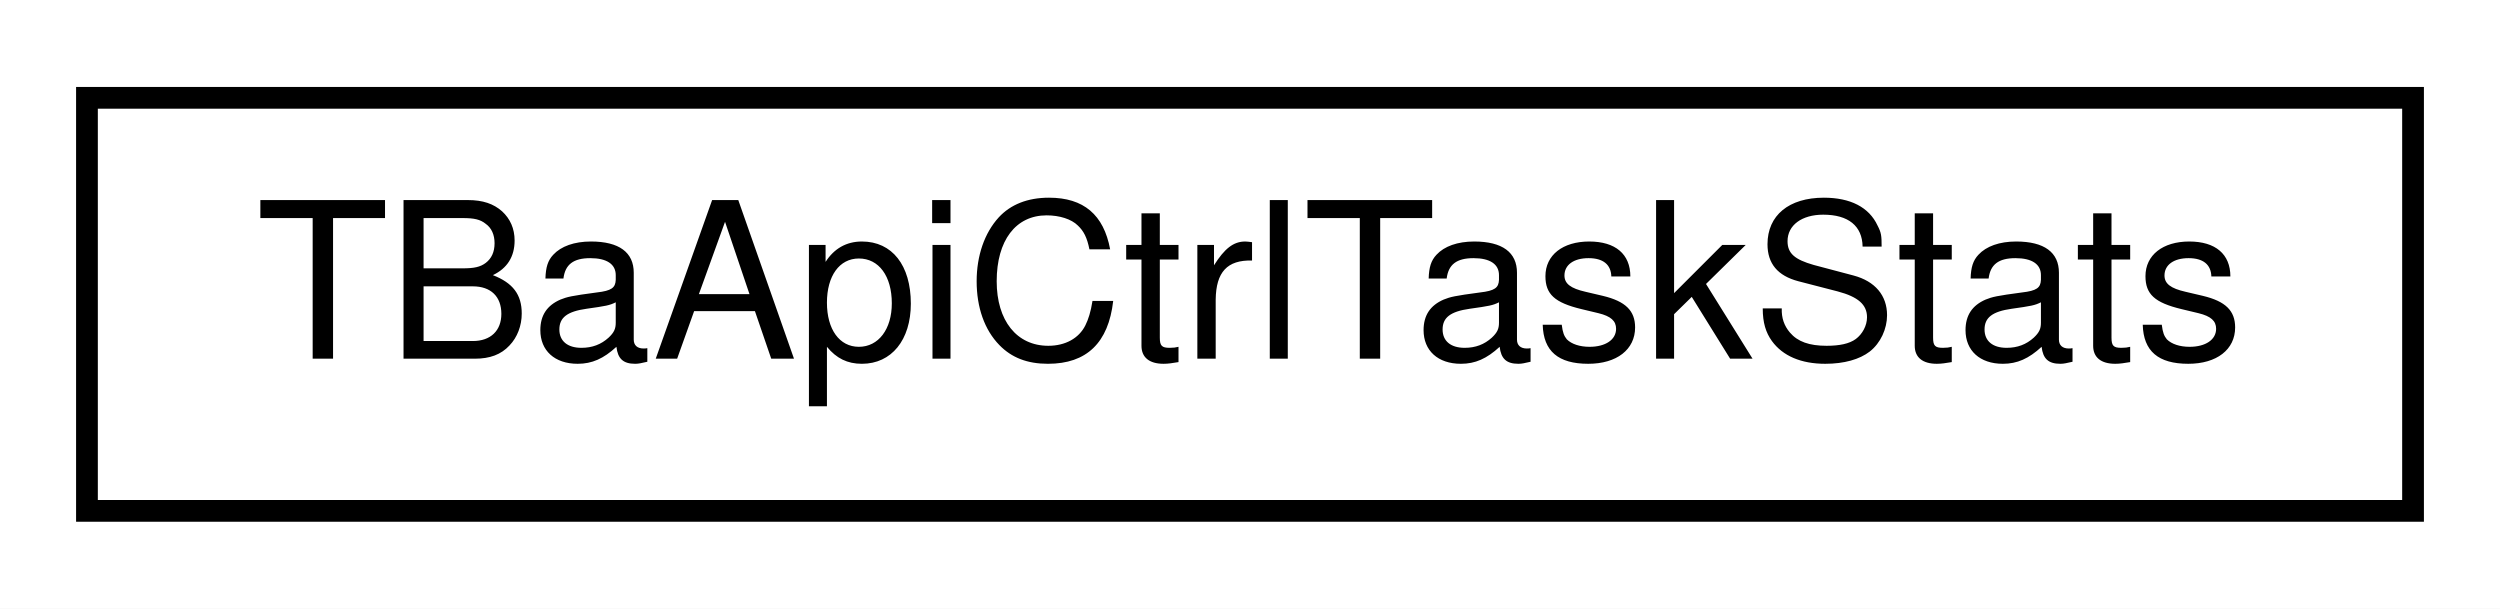
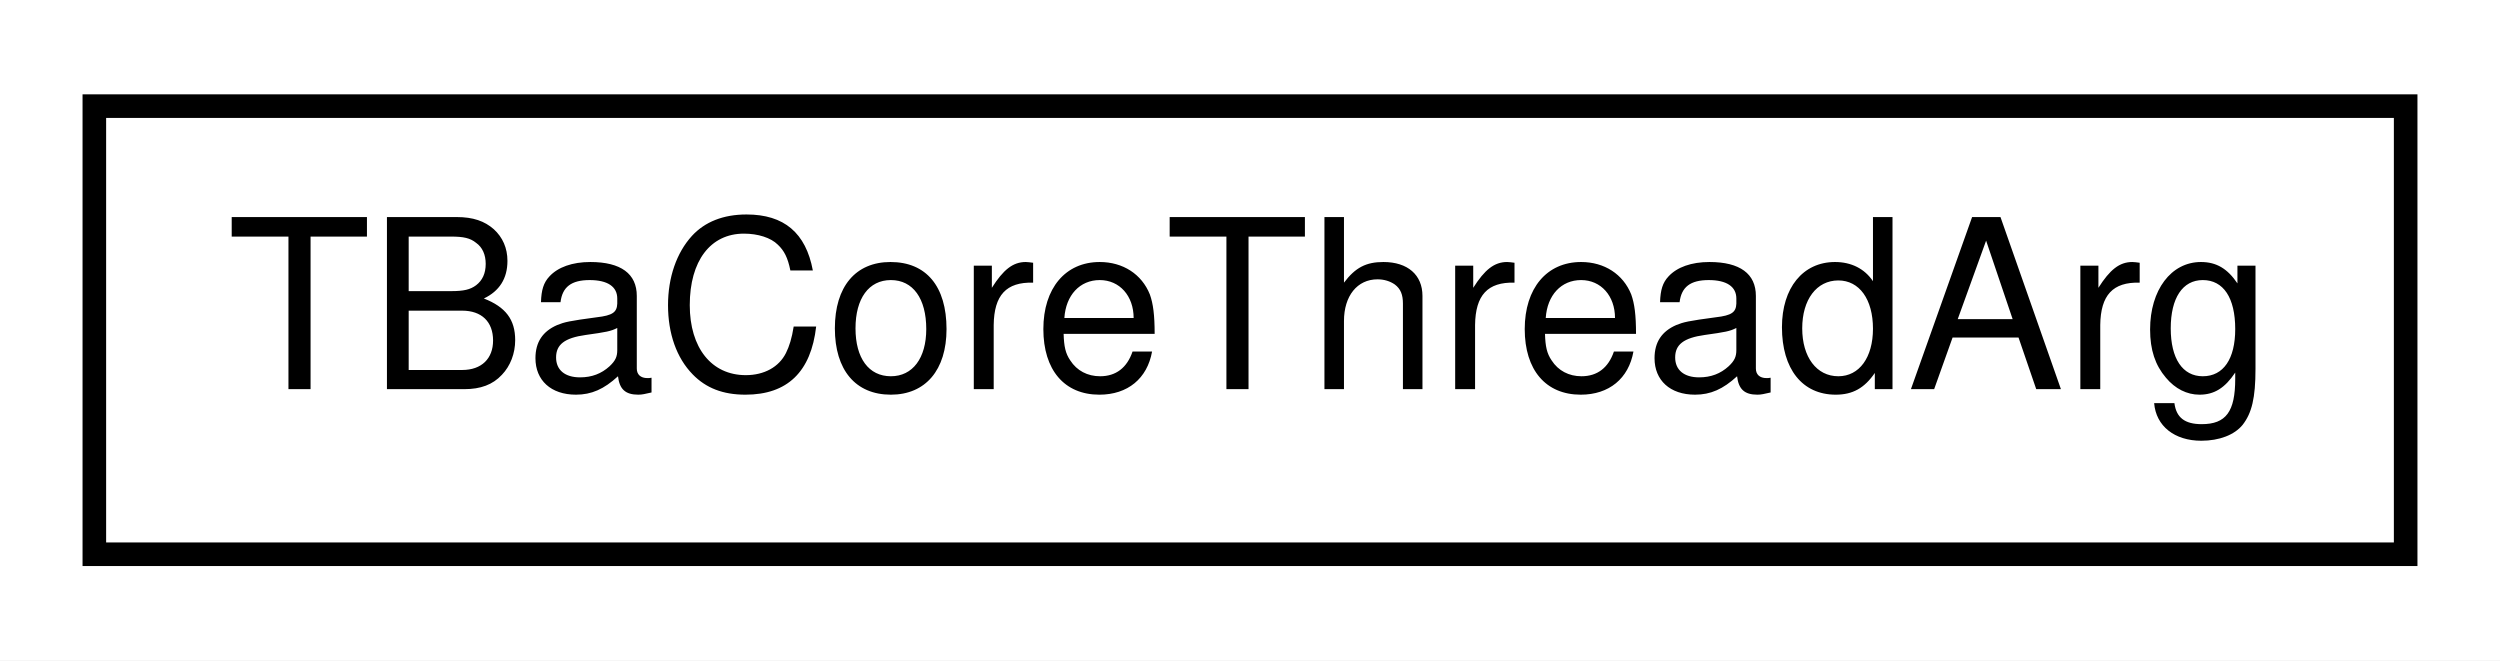
- <svg xmlns="http://www.w3.org/2000/svg" xmlns:xlink="http://www.w3.org/1999/xlink" width="115pt" height="28pt" viewBox="0.00 0.00 115.00 28.00">
+ <svg xmlns="http://www.w3.org/2000/svg" xmlns:xlink="http://www.w3.org/1999/xlink" width="106pt" height="28pt" viewBox="0.00 0.00 106.00 28.00">
  <g id="graph0" class="graph" transform="scale(1 1) rotate(0) translate(4 24)">
-     <polygon fill="white" stroke="none" points="-4,4 -4,-24 111,-24 111,4 -4,4" />
+     <polygon fill="white" stroke="none" points="-4,4 -4,-24 102,-24 102,4 -4,4" />
    <g id="node1" class="node">
      <g id="a_node1">
-         <a xlink:href="structTBaApiCtrlTaskStats.html" target="_top" xlink:title="Control task statistics. ">
-           <polygon fill="white" stroke="black" points="0,-0.5 0,-19.5 107,-19.5 107,-0.5 0,-0.5" />
-           <text text-anchor="middle" x="53.5" y="-7.5" font-family="Helvetica,sans-Serif" font-size="10.00">TBaApiCtrlTaskStats</text>
+         <a xlink:href="structTBaCoreThreadArg.html" target="_top" xlink:title="Thread function arguments. ">
+           <polygon fill="white" stroke="black" points="0,-0.5 0,-19.5 98,-19.5 98,-0.5 0,-0.5" />
+           <text text-anchor="middle" x="49" y="-7.5" font-family="Helvetica,sans-Serif" font-size="10.00">TBaCoreThreadArg</text>
        </a>
      </g>
    </g>
  </g>
</svg>
